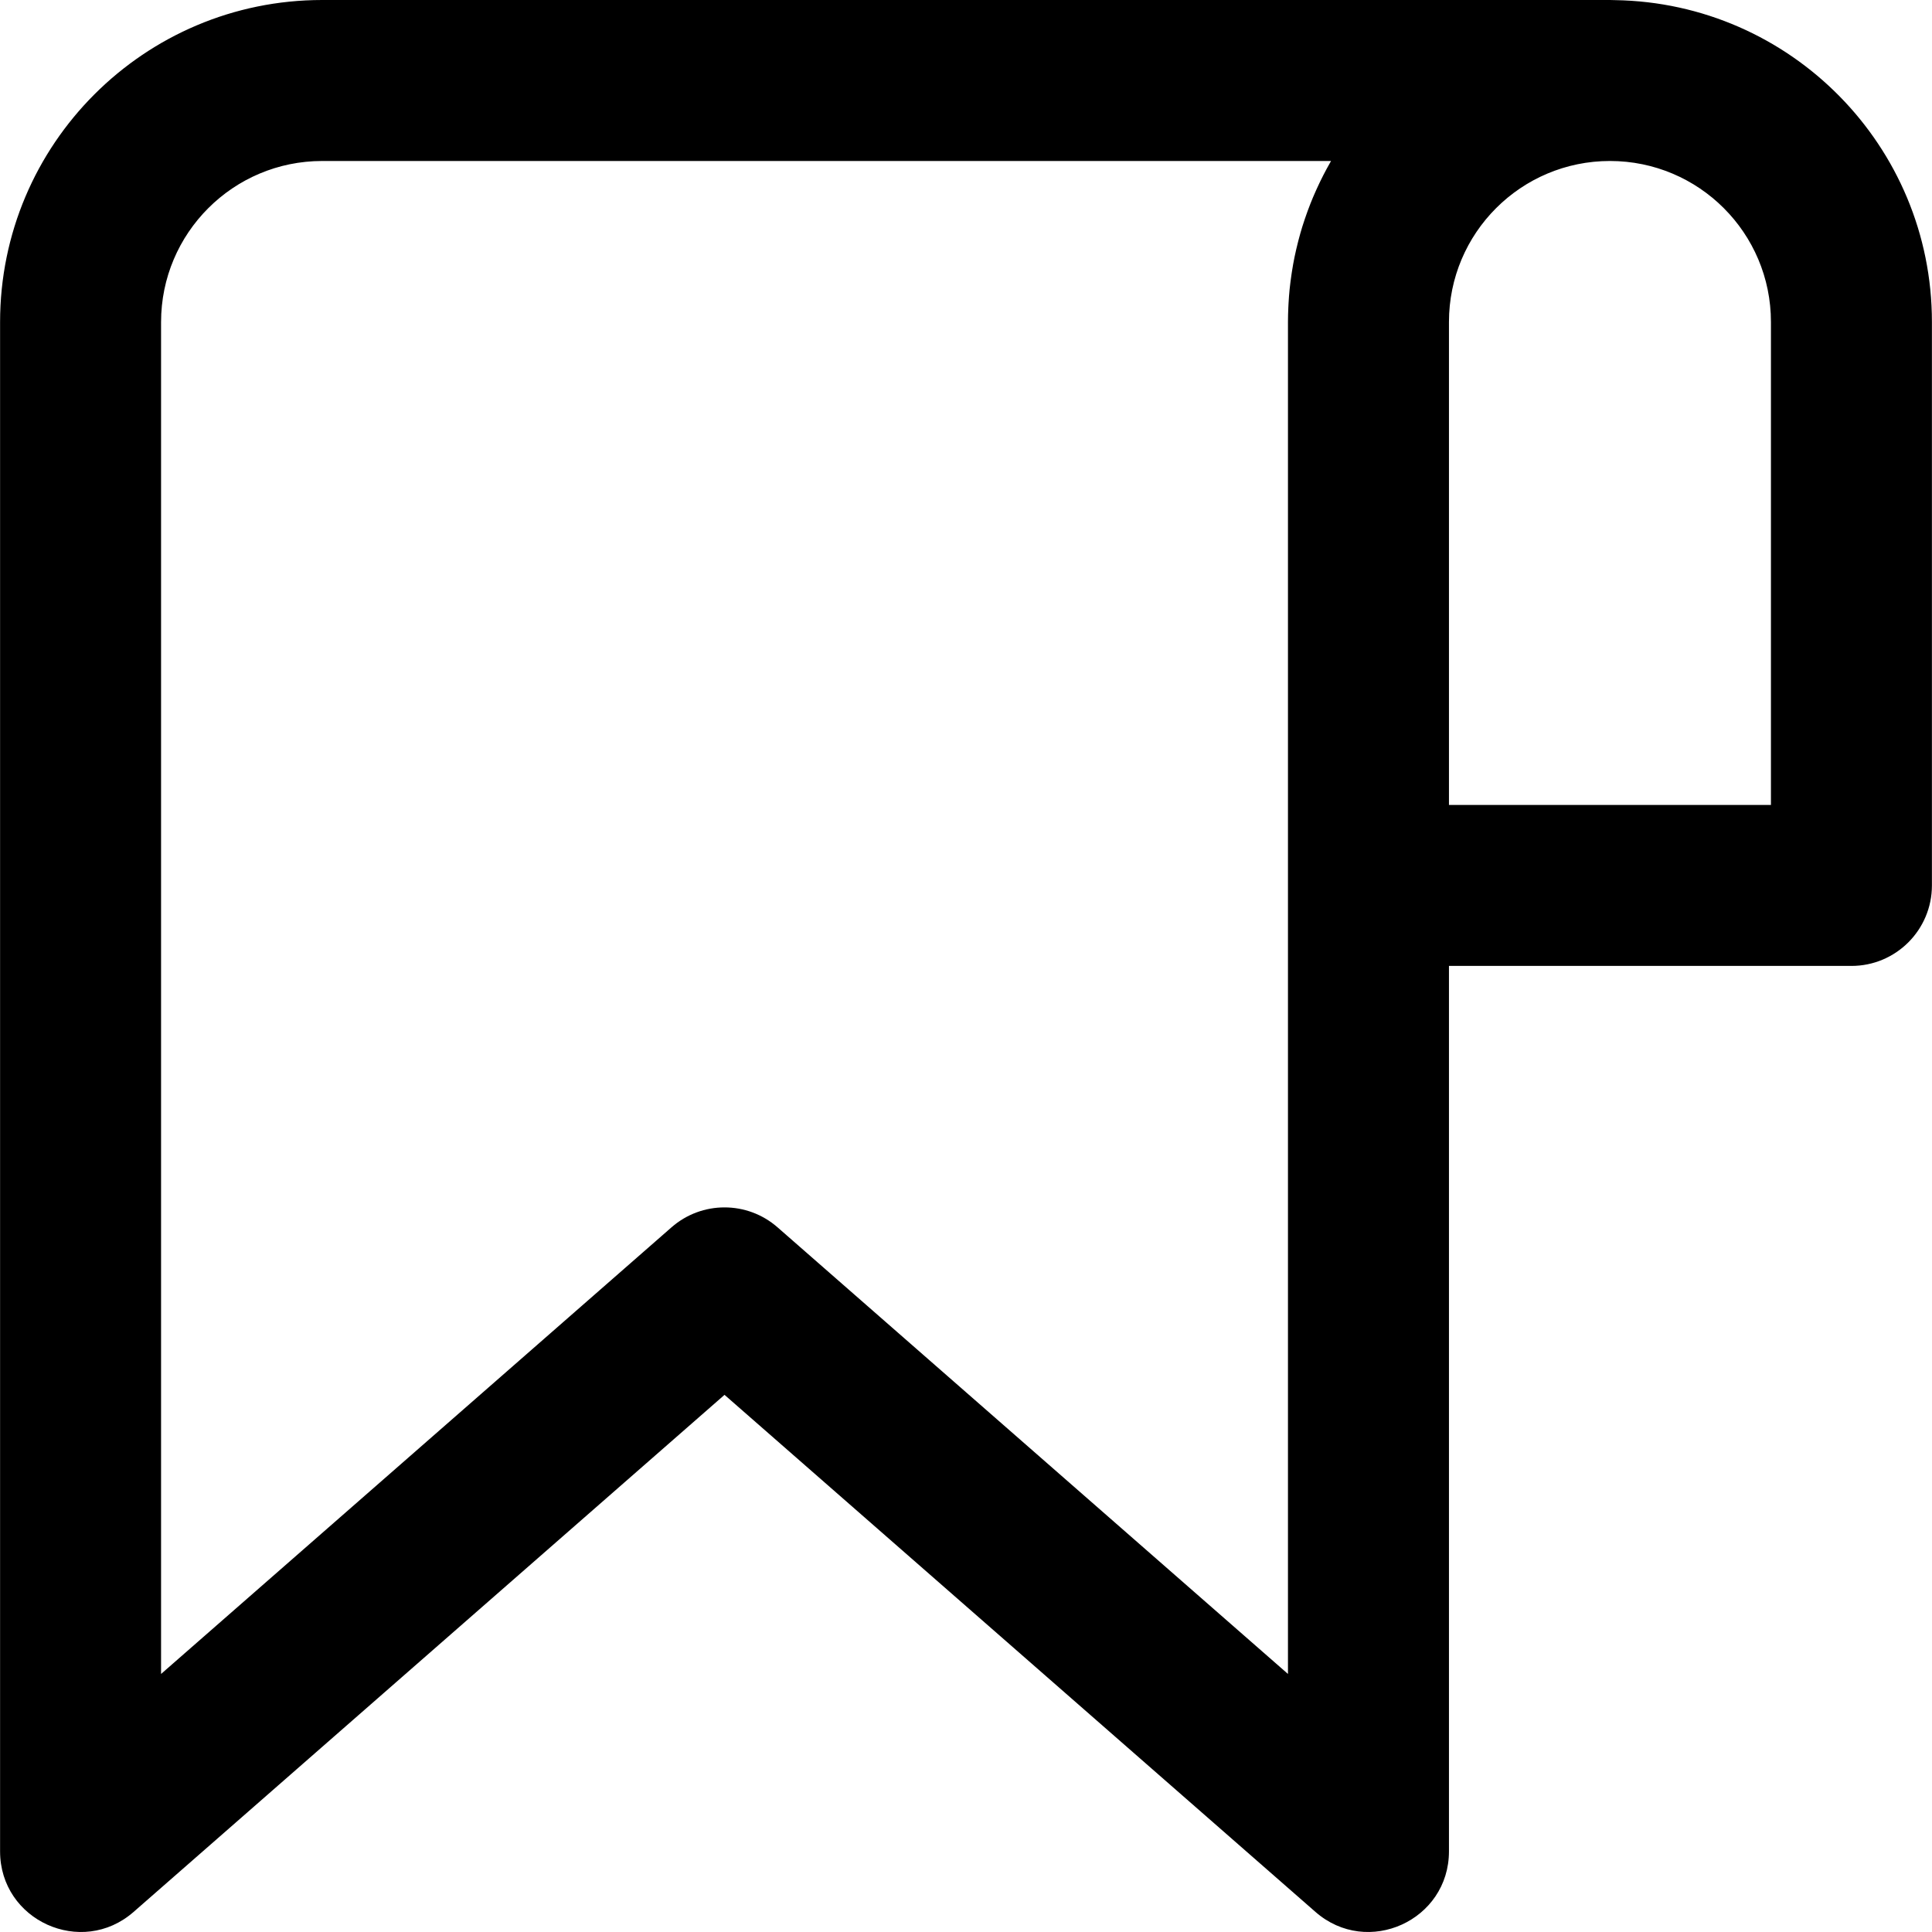
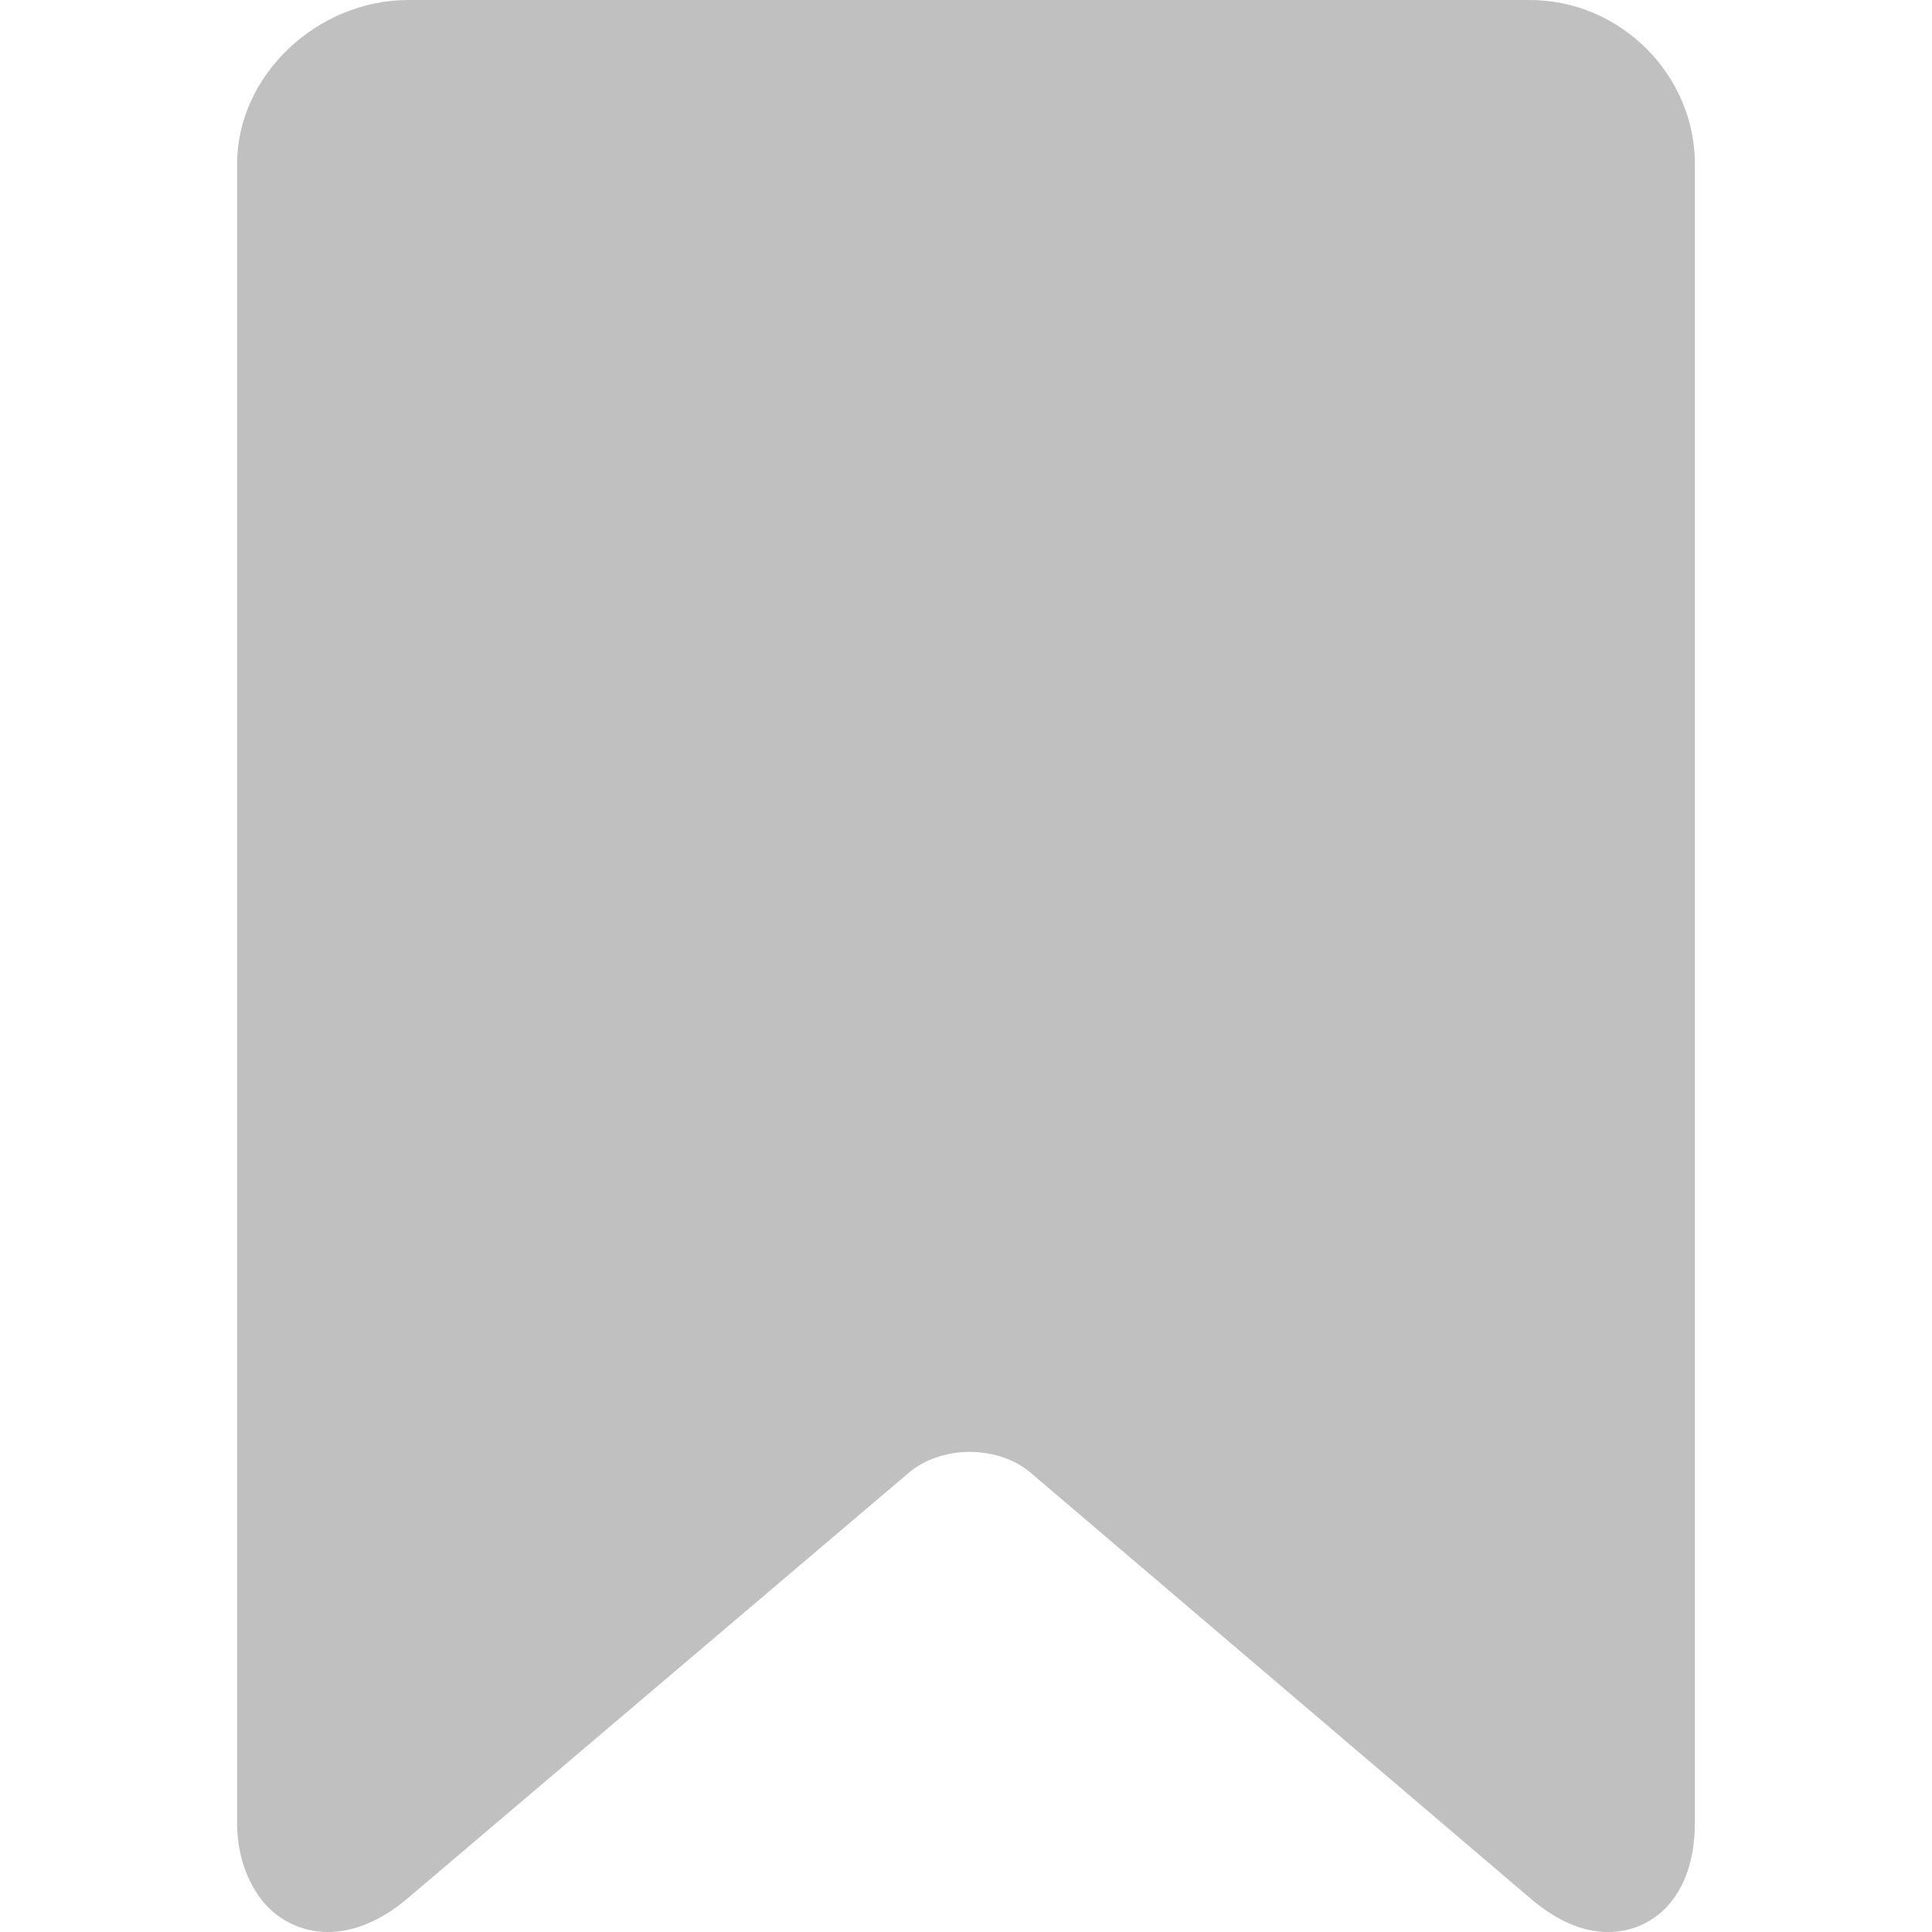
- <svg xmlns="http://www.w3.org/2000/svg" version="1.1" id="Capa_1" x="0px" y="0px" viewBox="0 0 512.042 512.042" style="enable-background:new 0 0 512.042 512.042;" xml:space="preserve">
-   <g transform="translate(1 1)">
+ <svg xmlns="http://www.w3.org/2000/svg" version="1.1" width="512" height="512" x="0" y="0" viewBox="0 0 212.045 212.045" style="enable-background:new 0 0 512 512" xml:space="preserve" class="">
+   <g>
+     <path d="M167.871,0H44.84C34.82,0,26.022,8.243,26.022,18v182c0,3.266,0.909,5.988,2.374,8.091c1.752,2.514,4.573,3.955,7.598,3.954  c2.86,0,5.905-1.273,8.717-3.675l55.044-46.735c1.7-1.452,4.142-2.284,6.681-2.284c2.538,0,4.975,0.832,6.68,2.288l54.86,46.724  c2.822,2.409,5.657,3.683,8.512,3.683c4.828,0,9.534-3.724,9.534-12.045V18C186.022,8.243,177.891,0,167.871,0z" fill="#bfc0bf" data-original="#000000" style="" />
    <g>
-       <path d="M427.048-0.966C426.602-0.988,426.149-1,425.687-1H84.397C37.244-1-0.979,37.223-0.979,84.376v405.291    c0,18.329,21.588,28.125,35.381,16.055L191.021,368.68l156.619,137.041c13.794,12.07,35.381,2.274,35.381-16.055V255h106.667    c11.782,0,21.333-9.551,21.333-21.333V84.333C511.021,37.658,473.549-0.236,427.048-0.966z M340.354,442.653L205.069,324.278    c-8.043-7.038-20.053-7.038-28.096,0L41.687,442.653V84.376c0-23.589,19.121-42.709,42.709-42.709h267.372    c-0.307,0.531-0.6,1.07-0.896,1.608c-0.098,0.178-0.2,0.353-0.296,0.532c-0.573,1.06-1.121,2.135-1.649,3.221    c-0.125,0.257-0.246,0.515-0.368,0.773c-0.462,0.975-0.909,1.958-1.335,2.953c-0.07,0.164-0.145,0.325-0.214,0.49    c-0.472,1.121-0.916,2.256-1.341,3.4c-0.102,0.274-0.2,0.55-0.299,0.825c-0.376,1.046-0.735,2.1-1.071,3.164    c-0.045,0.142-0.094,0.282-0.138,0.424c-0.364,1.175-0.697,2.364-1.011,3.561c-0.076,0.291-0.149,0.583-0.222,0.875    c-0.281,1.12-0.545,2.248-0.781,3.385c-0.023,0.11-0.05,0.218-0.072,0.328c-0.25,1.224-0.465,2.461-0.661,3.704    c-0.048,0.305-0.094,0.611-0.139,0.917c-0.177,1.204-0.336,2.413-0.462,3.632c-0.006,0.062-0.015,0.123-0.022,0.185    c-0.128,1.269-0.219,2.549-0.292,3.834c-0.018,0.316-0.033,0.632-0.048,0.949c-0.058,1.296-0.099,2.596-0.099,3.907v149.333    V442.653z M468.354,212.333h-85.333v-128c0-23.567,19.099-42.667,42.667-42.667s42.667,19.099,42.667,42.667V212.333z" />
-     </g>
+ </g>
+     <g>
+ </g>
+     <g>
+ </g>
+     <g>
+ </g>
+     <g>
+ </g>
+     <g>
+ </g>
+     <g>
+ </g>
+     <g>
+ </g>
+     <g>
+ </g>
+     <g>
+ </g>
+     <g>
+ </g>
+     <g>
+ </g>
+     <g>
+ </g>
+     <g>
+ </g>
+     <g>
+ </g>
  </g>
-   <g>
- </g>
-   <g>
- </g>
-   <g>
- </g>
-   <g>
- </g>
-   <g>
- </g>
-   <g>
- </g>
-   <g>
- </g>
-   <g>
- </g>
-   <g>
- </g>
-   <g>
- </g>
-   <g>
- </g>
-   <g>
- </g>
-   <g>
- </g>
-   <g>
- </g>
-   <g>
- </g>
</svg>
